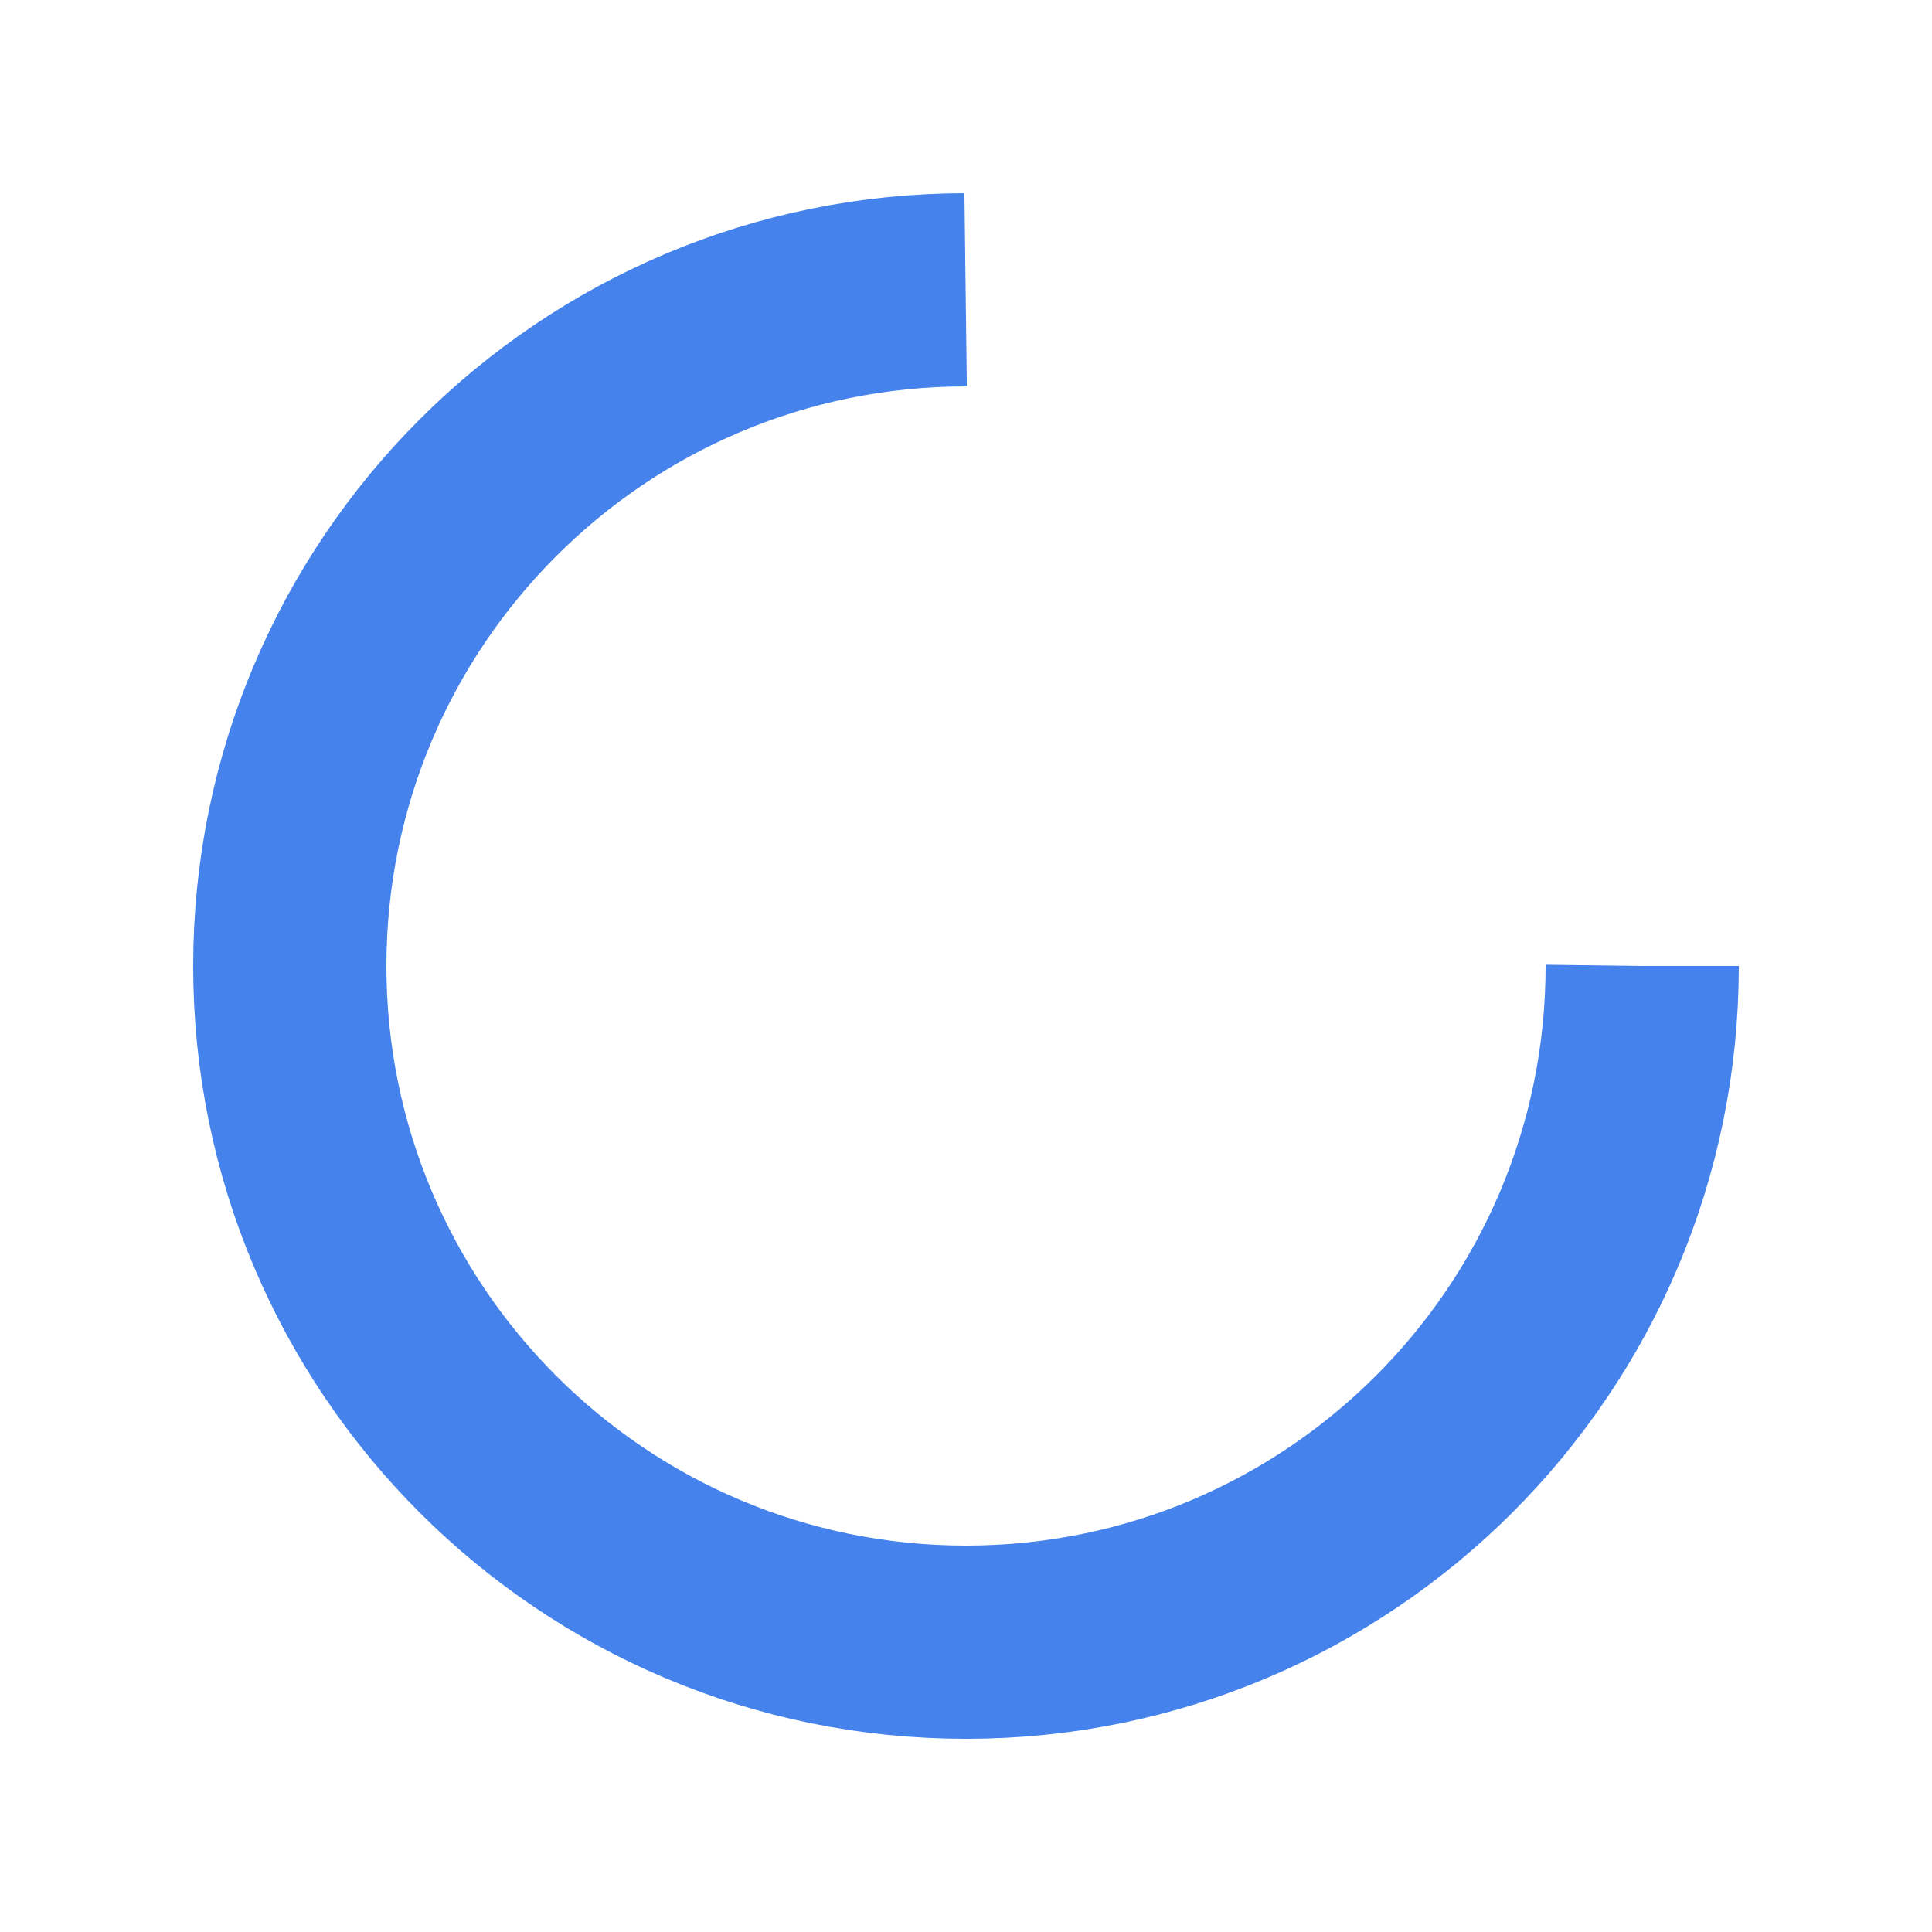
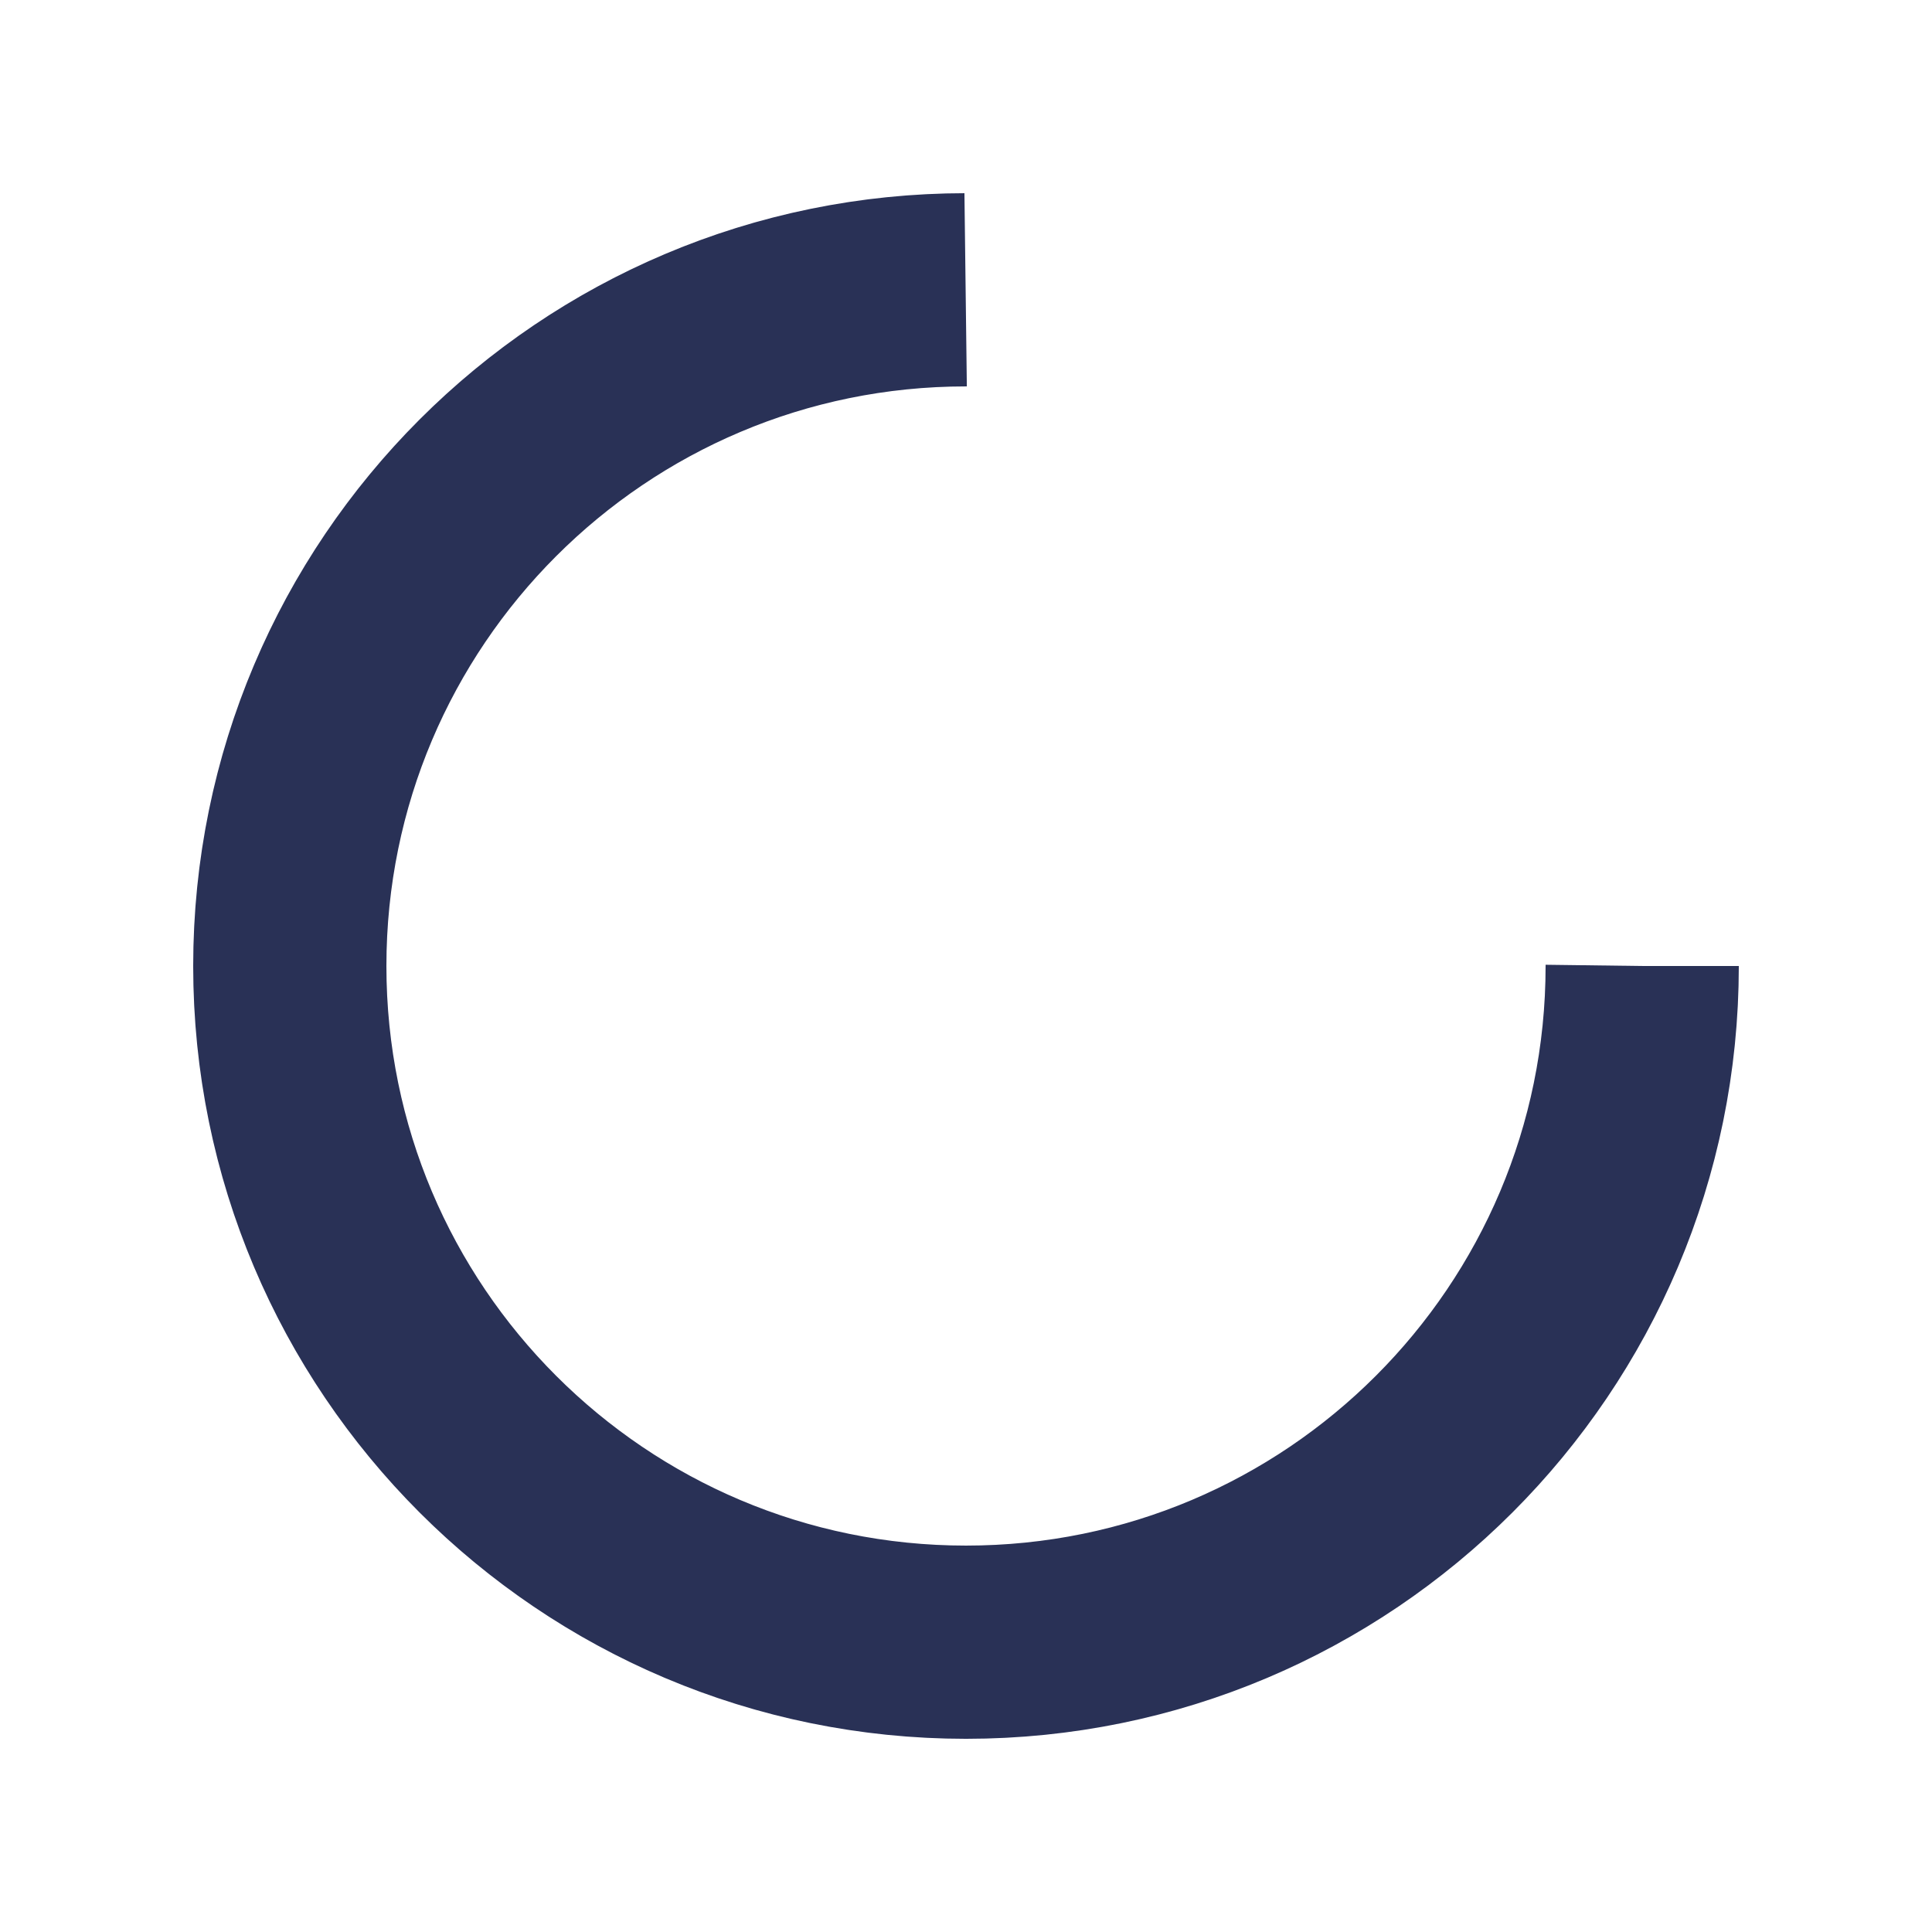
- <svg xmlns="http://www.w3.org/2000/svg" style="margin: auto; background: rgba(0, 0, 0, 0) none repeat scroll 0% 0%; display: block; shape-rendering: auto;" width="200px" height="200px" viewBox="0 0 100 100" preserveAspectRatio="xMidYMid">
-   <circle cx="50" cy="50" fill="none" stroke="#4582ec" stroke-width="10" r="35" stroke-dasharray="164.934 56.978">
+ <svg xmlns="http://www.w3.org/2000/svg" style="margin: auto; background: rgb(255, 255, 255) none repeat scroll 0% 0%; display: block; shape-rendering: auto;" width="200px" height="200px" viewBox="0 0 100 100" preserveAspectRatio="xMidYMid">
+   <circle cx="50" cy="50" fill="none" stroke="#293156" stroke-width="10" r="35" stroke-dasharray="164.934 56.978">
    <animateTransform attributeName="transform" type="rotate" repeatCount="indefinite" dur="1s" values="0 50 50;360 50 50" keyTimes="0;1" />
  </circle>
</svg>
